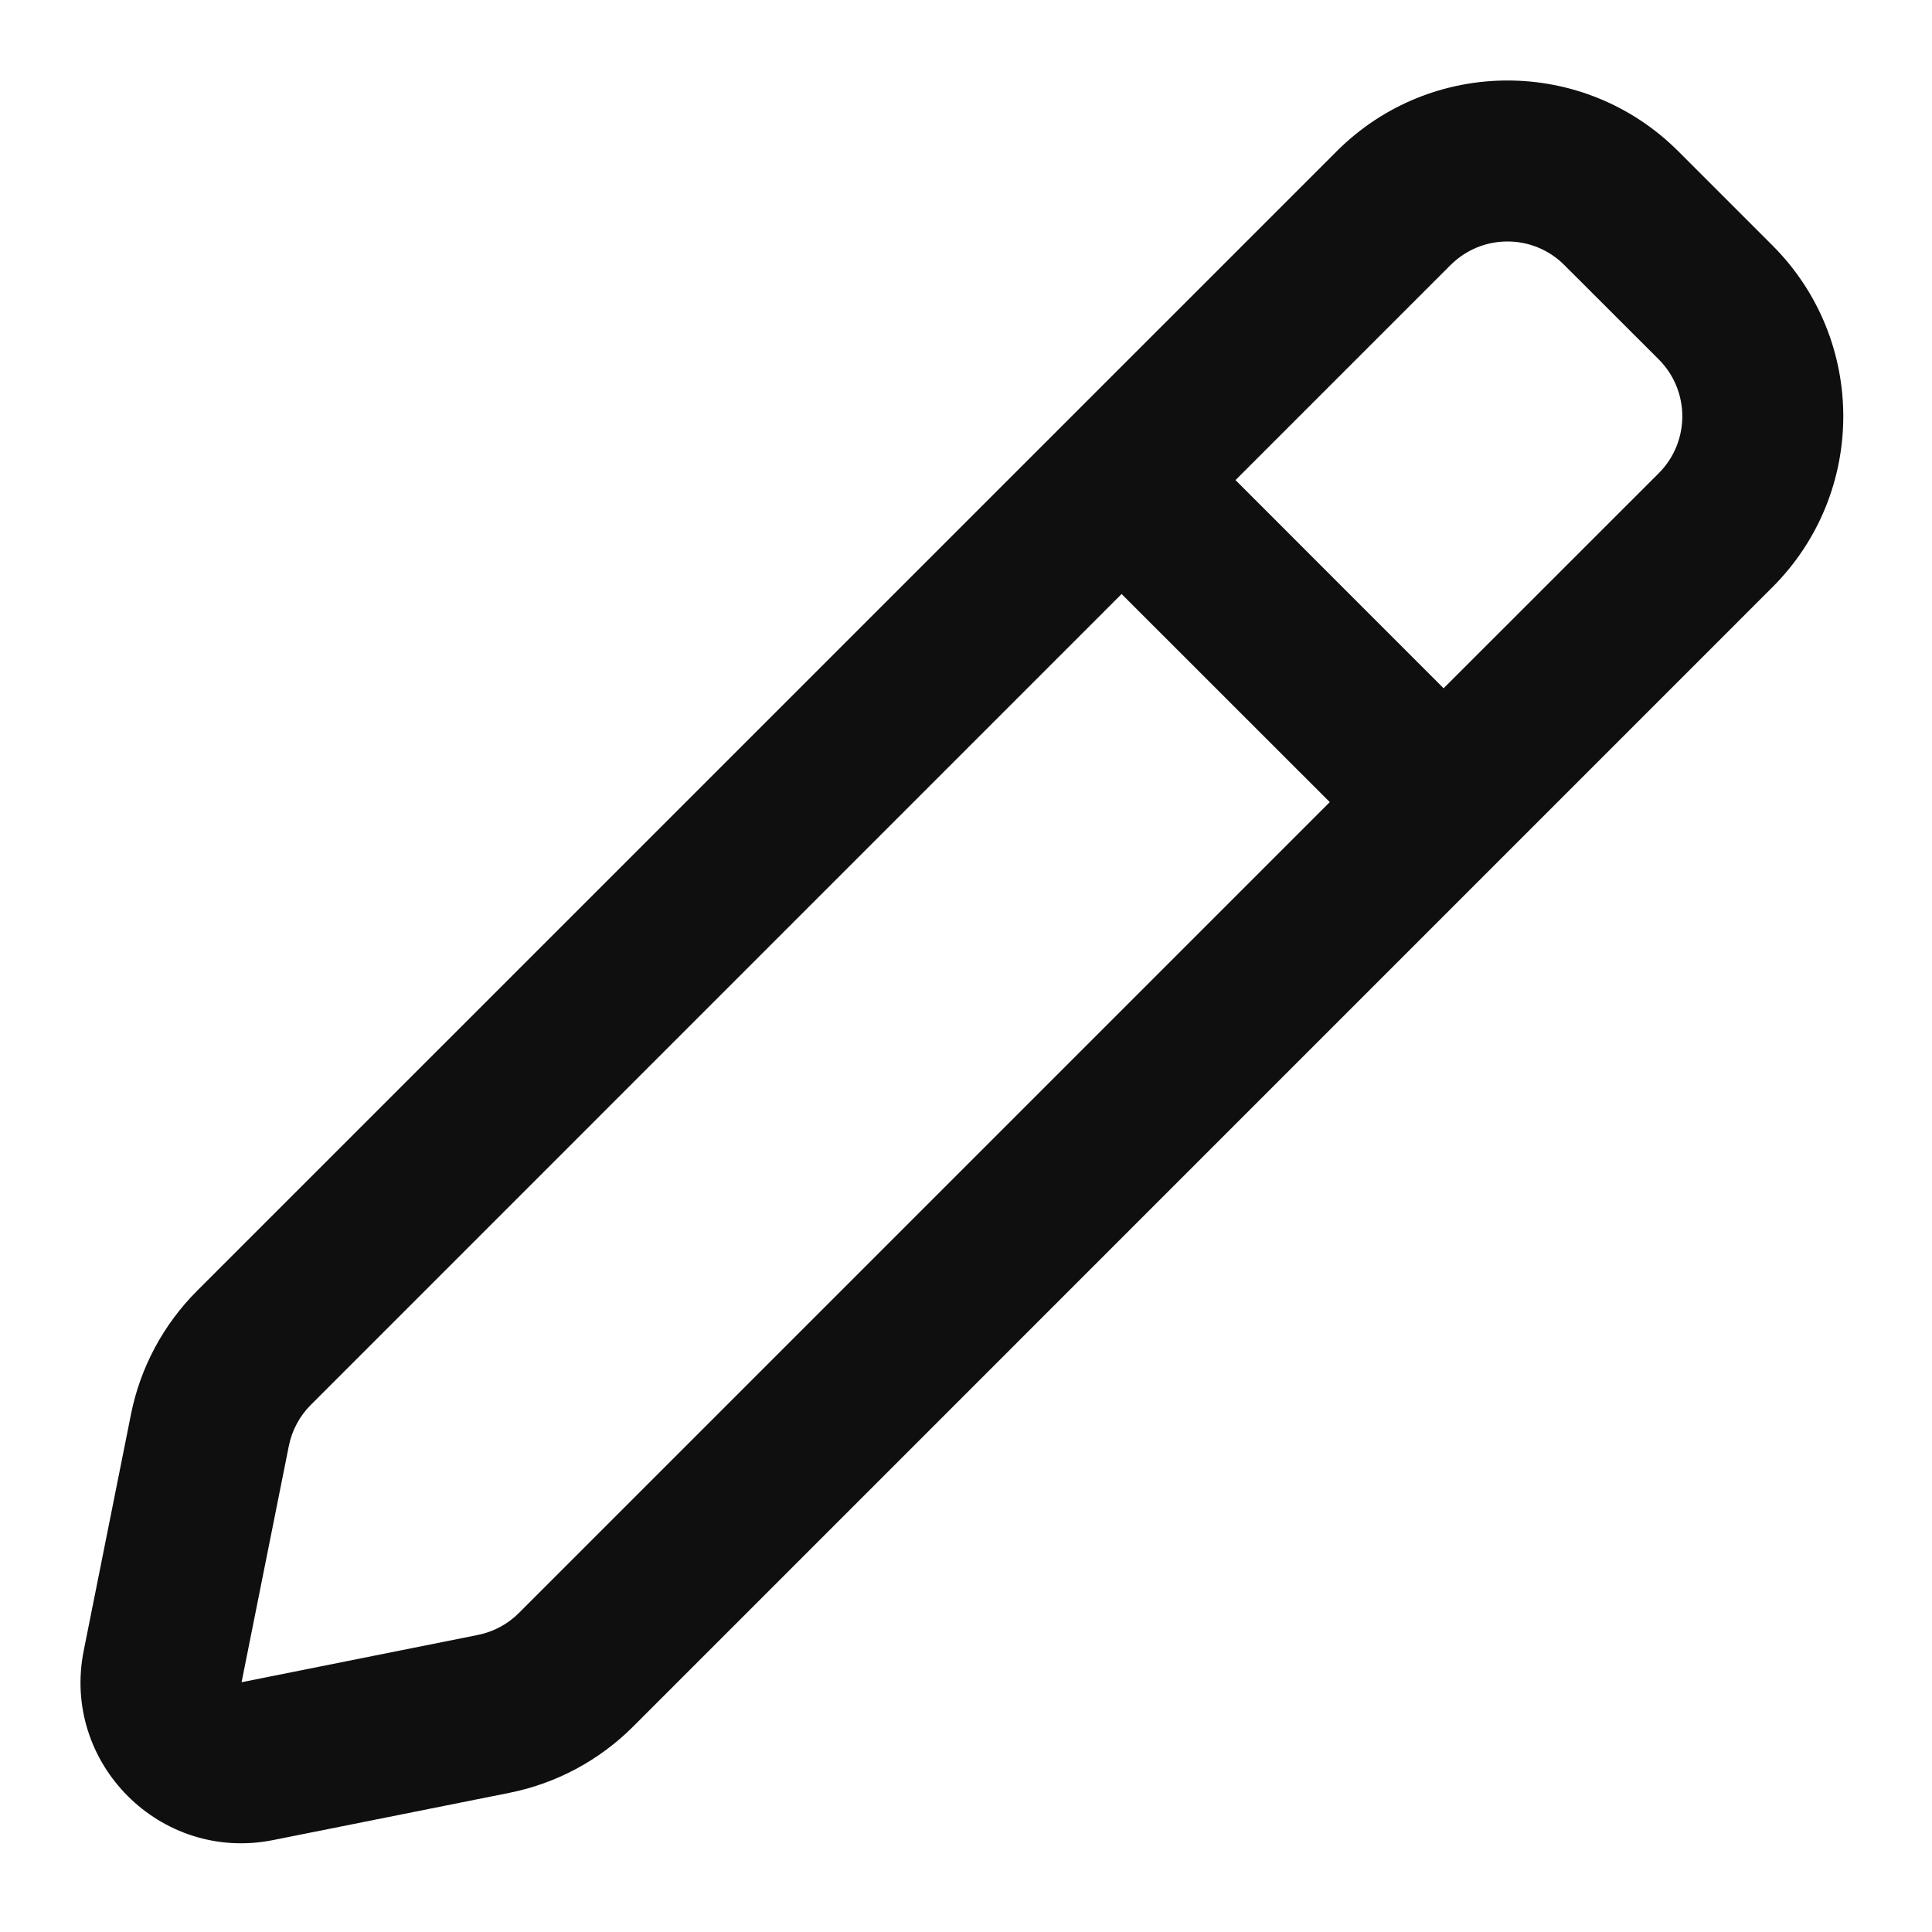
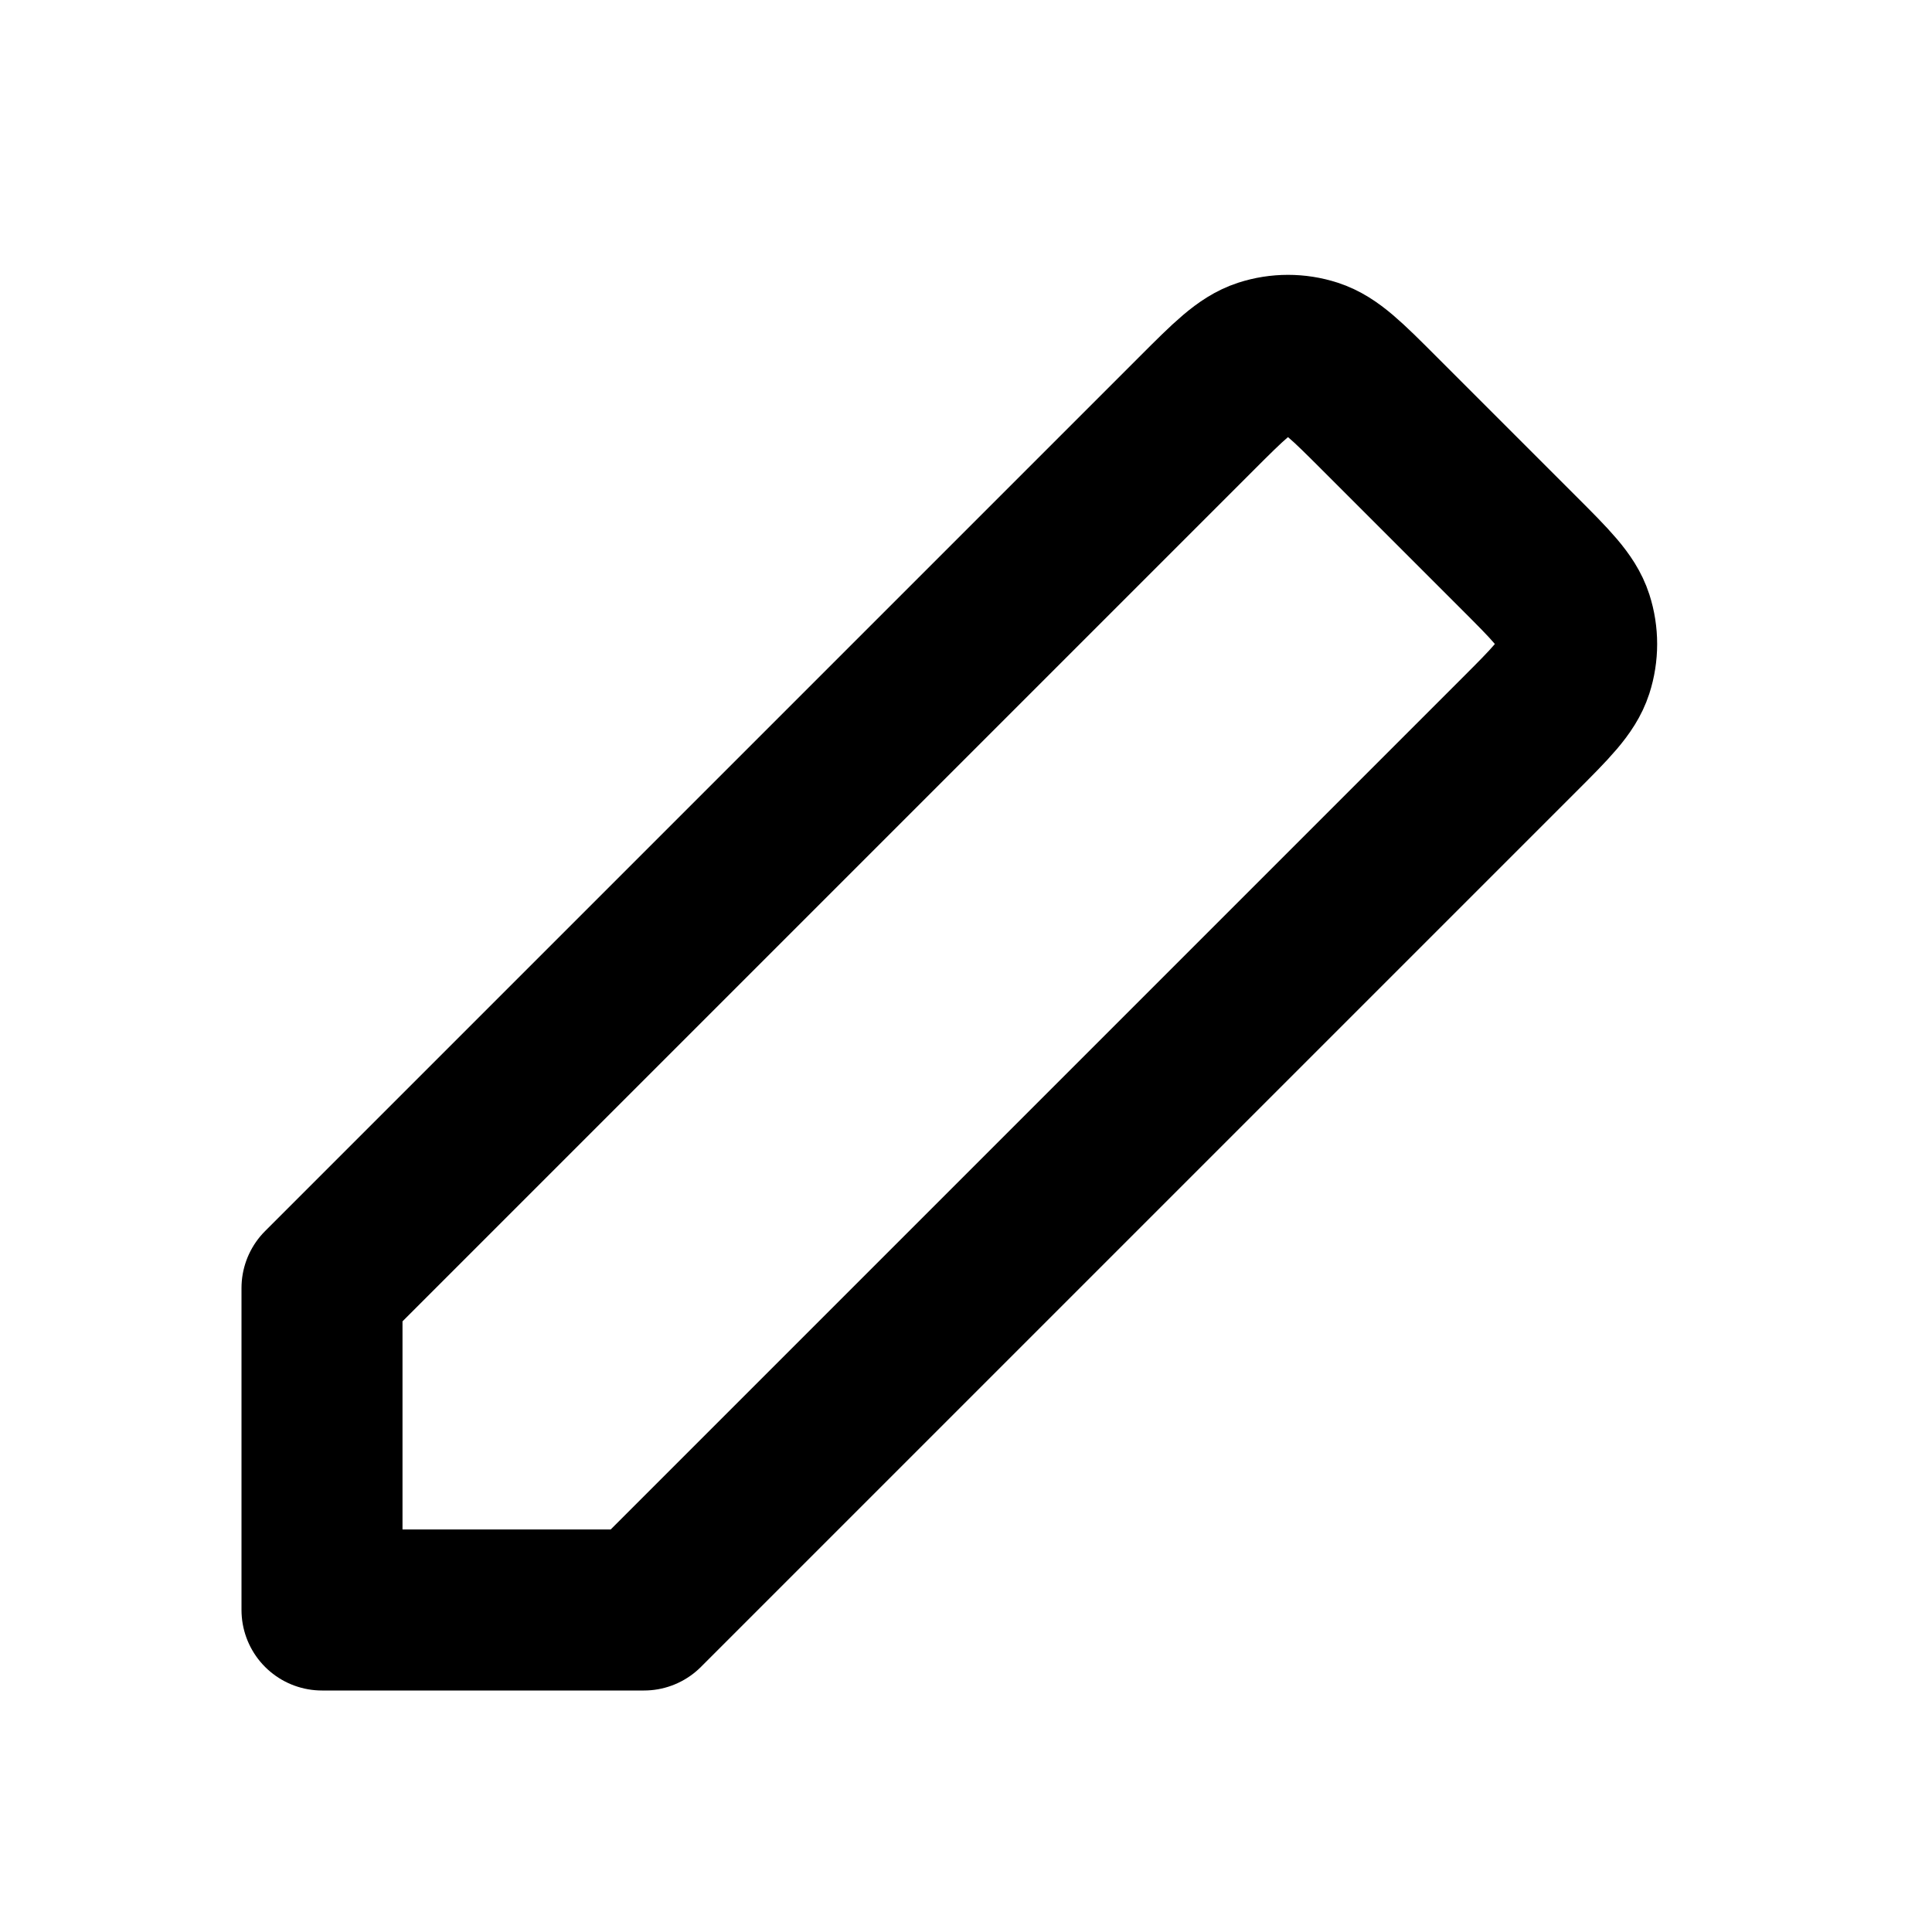
<svg xmlns="http://www.w3.org/2000/svg" width="20px" height="20px" viewBox="0 0 24 24" fill="none">
  <g id="SVGRepo_bgCarrier" stroke-width="0" />
  <g id="SVGRepo_tracerCarrier" stroke-linecap="round" stroke-linejoin="round" />
  <g id="SVGRepo_iconCarrier">
-     <path fill-rule="evenodd" clip-rule="evenodd" d="M20.848 1.879C19.676 0.707 17.777 0.707 16.605 1.879L2.447 16.036C2.029 16.455 1.743 16.988 1.627 17.569L1.04 20.505C0.76 21.904 1.994 23.138 3.393 22.858L6.329 22.271C6.909 22.155 7.443 21.869 7.862 21.451L22.019 7.293C23.191 6.121 23.191 4.222 22.019 3.05L20.848 1.879ZM18.019 3.293C18.41 2.902 19.043 2.902 19.433 3.293L20.605 4.464C20.996 4.855 20.996 5.488 20.605 5.879L17.933 8.55L15.348 5.964L18.019 3.293ZM13.933 7.379L3.862 17.451C3.722 17.59 3.627 17.768 3.588 17.962L3.001 20.897L5.936 20.31C6.13 20.271 6.308 20.176 6.447 20.036L16.519 9.964L13.933 7.379Z" fill="#0F0F0F" />
+     <g id="Edit / Edit_Pencil_02">
+       <path id="Vector" d="M4 16V20L8 20L18.869 9.131L18.869 9.131C19.265 8.735 19.463 8.537 19.537 8.309C19.602 8.108 19.602 7.892 19.537 7.691C19.463 7.463 19.265 7.265 18.869 6.869L17.129 5.129C16.735 4.735 16.537 4.537 16.309 4.463C16.108 4.398 15.892 4.398 15.691 4.463C15.463 4.537 15.265 4.735 14.87 5.13L14.869 5.131L4 16Z" stroke="#000000" stroke-width="2" stroke-linecap="round" stroke-linejoin="round" />
+     </g>
  </g>
</svg>
